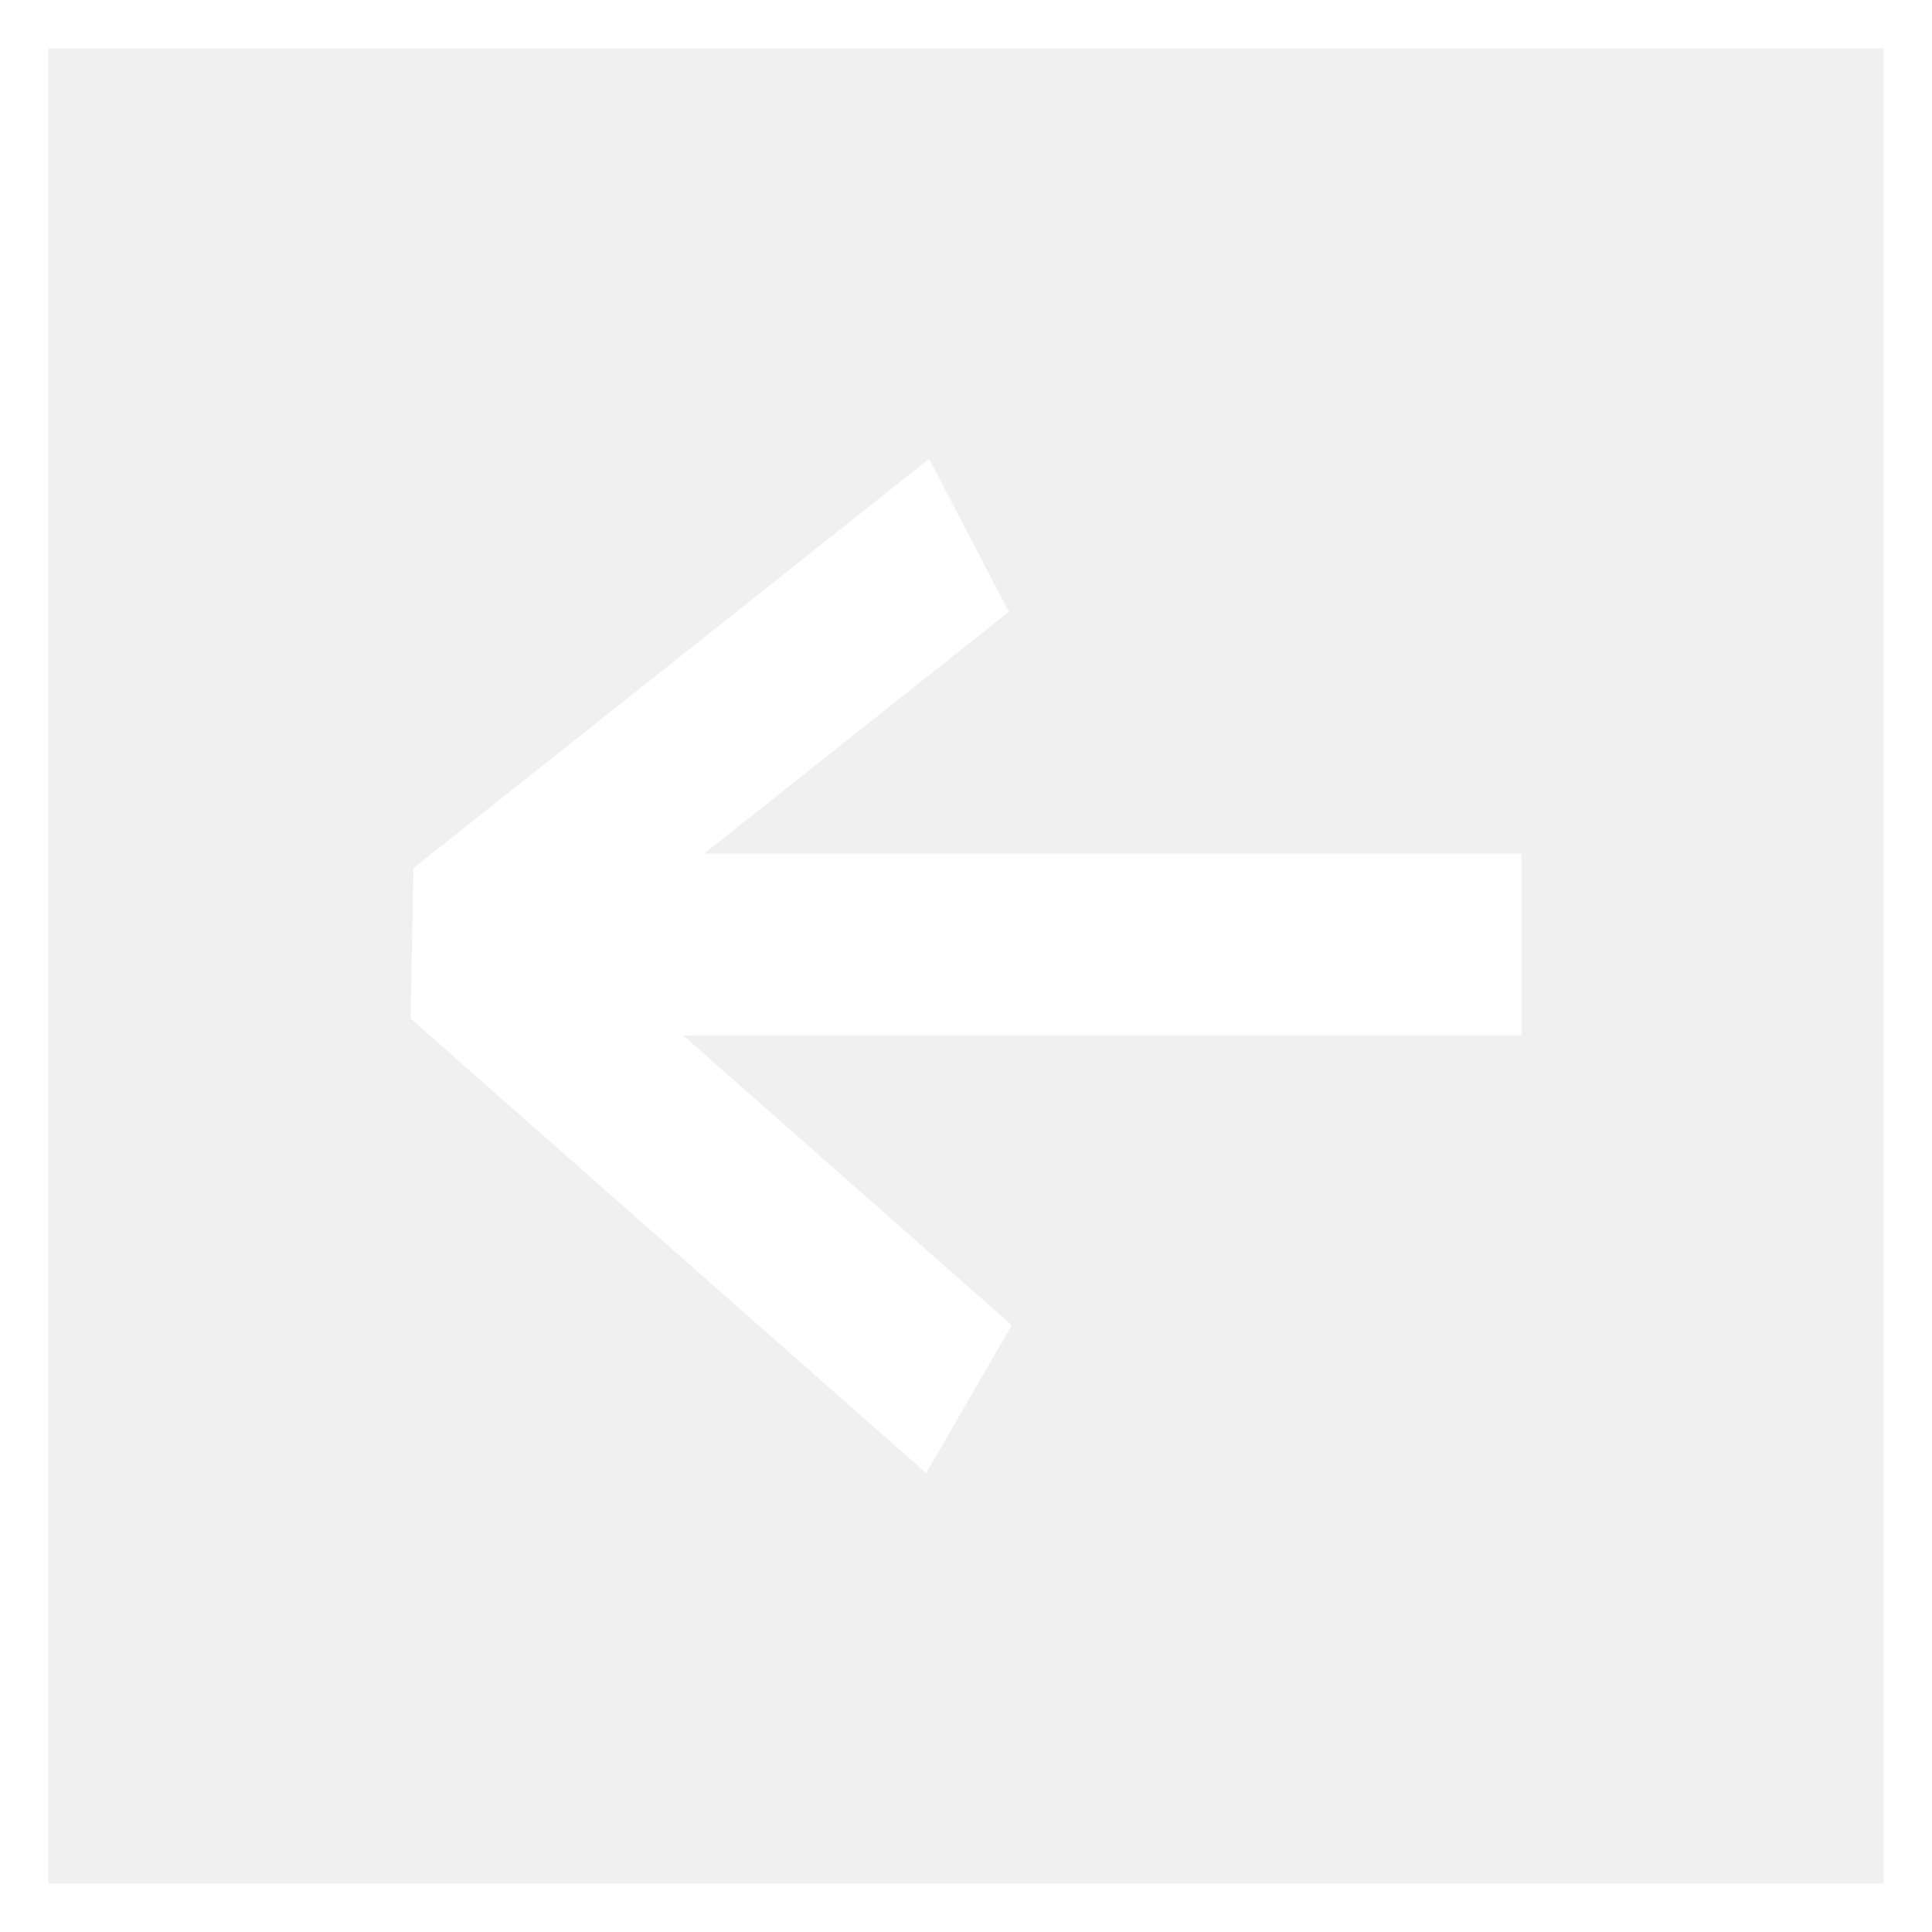
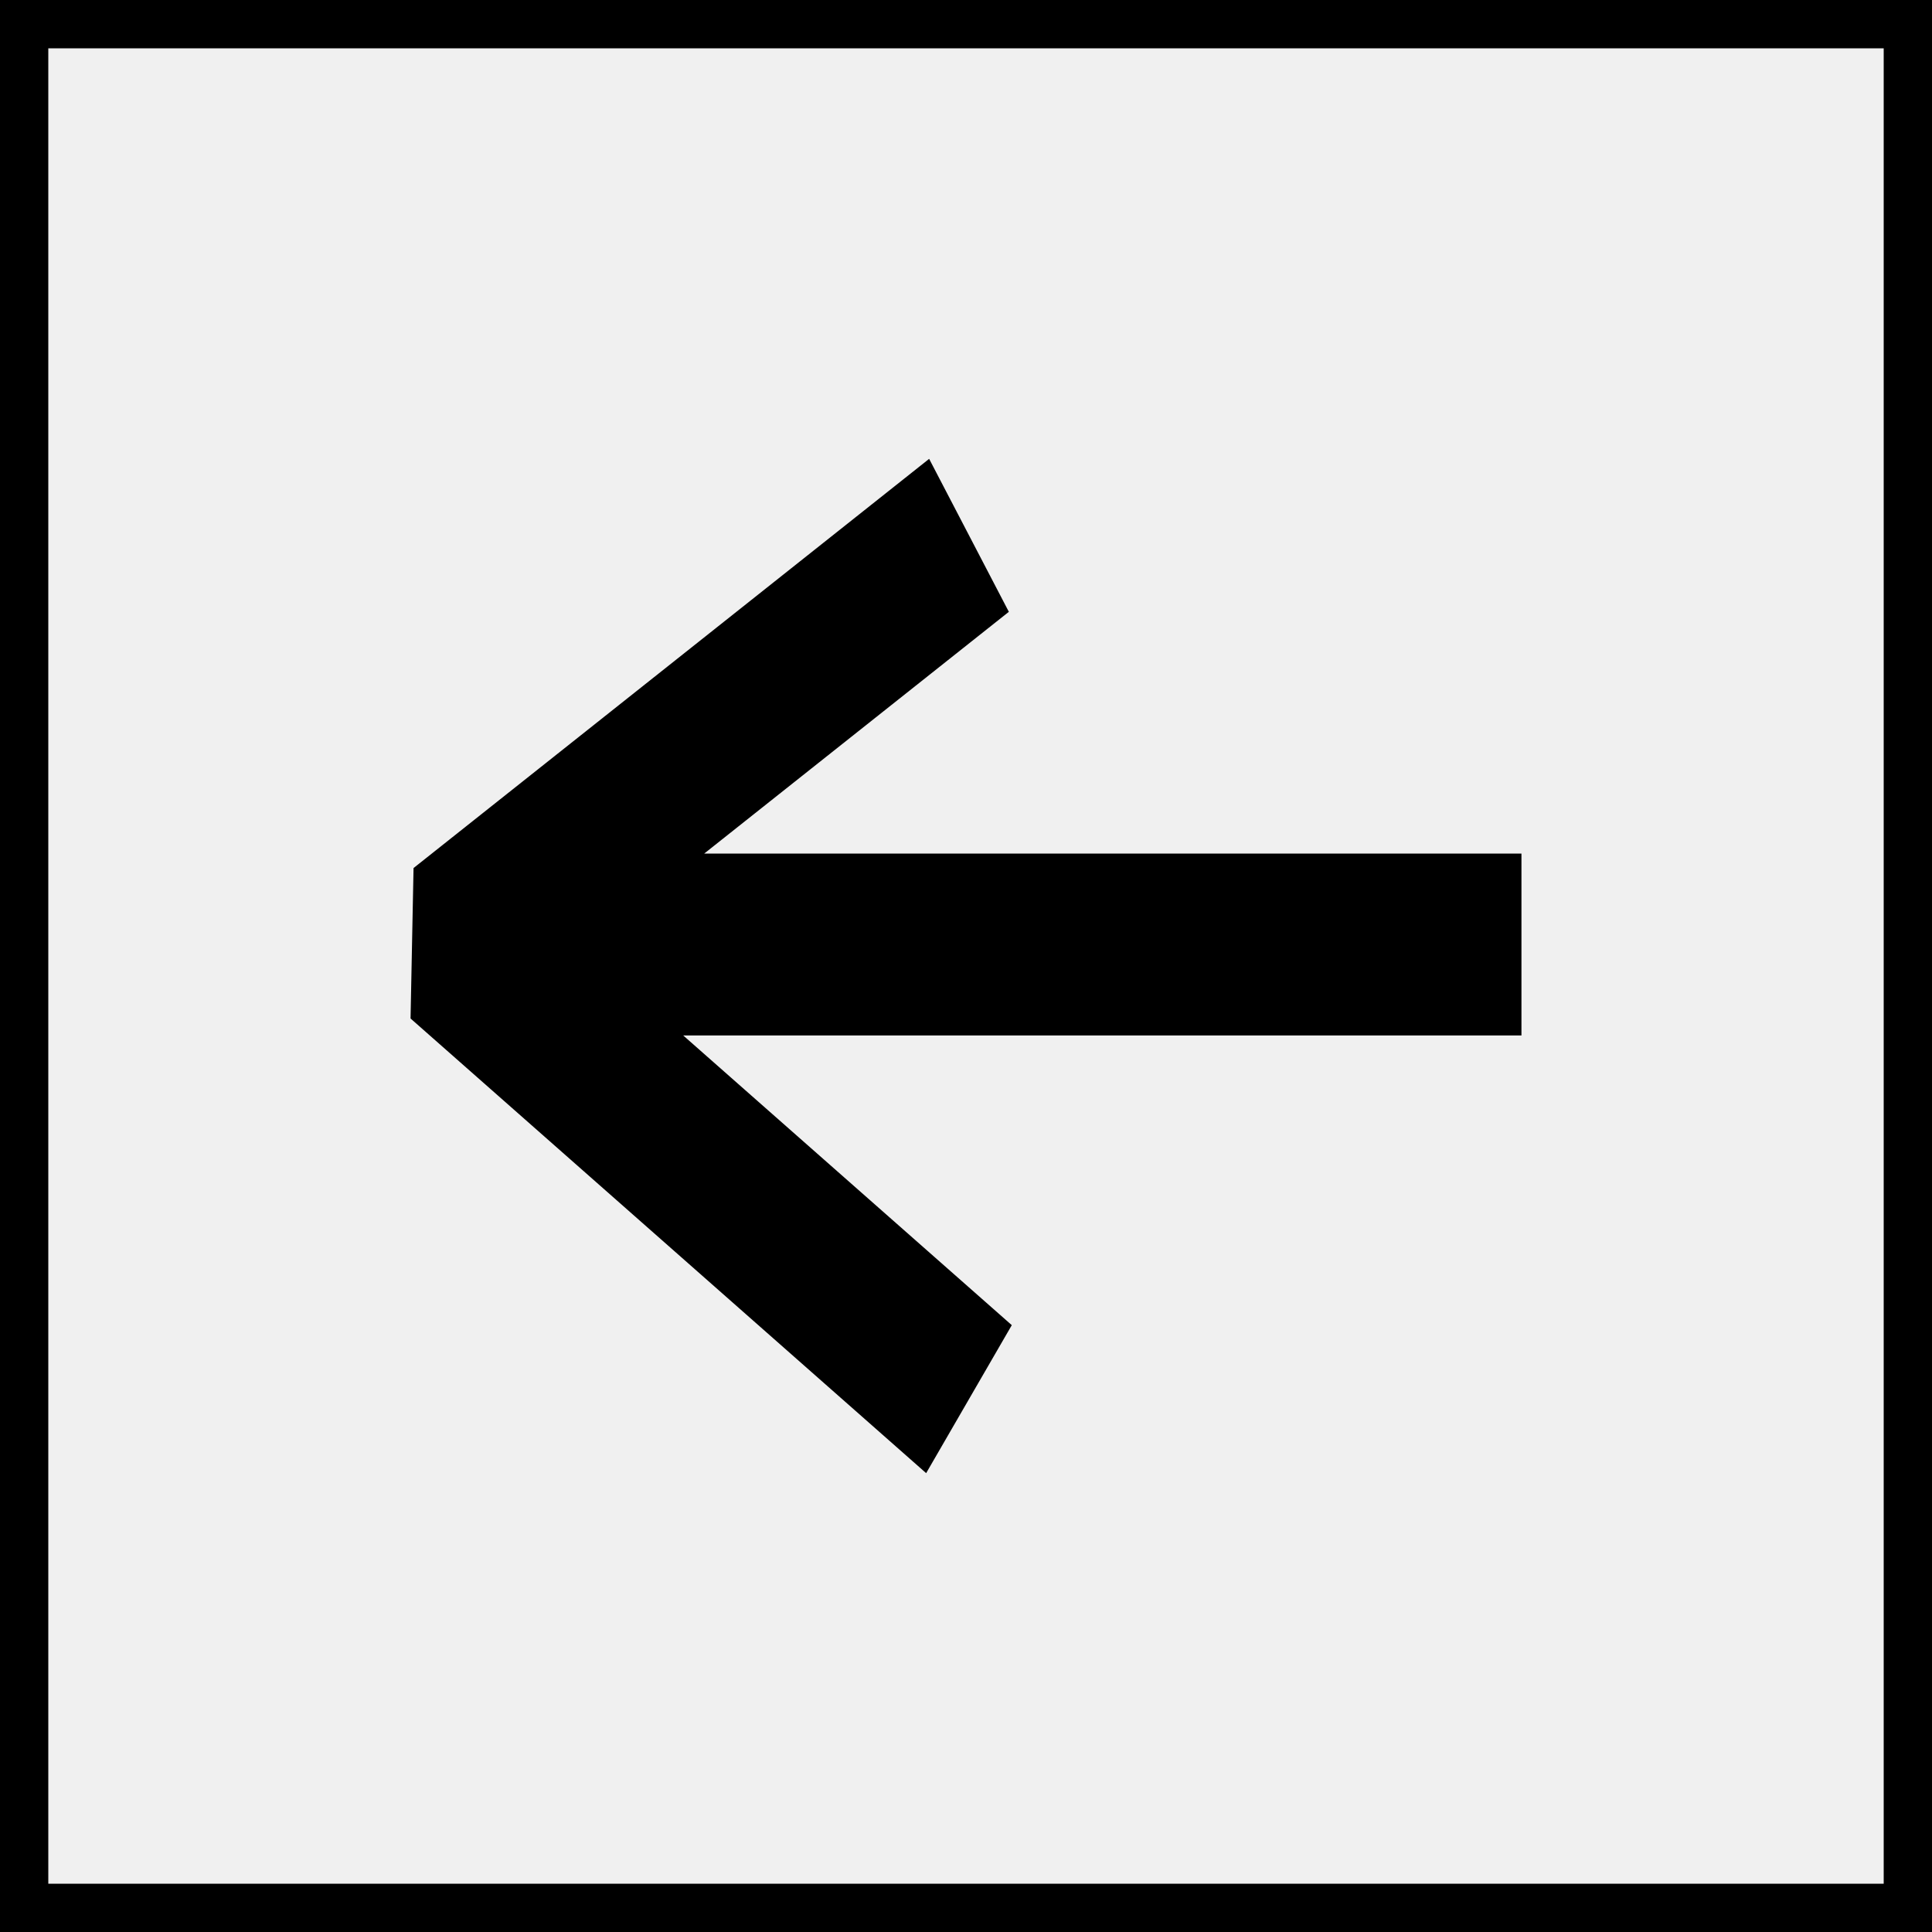
<svg xmlns="http://www.w3.org/2000/svg" width="40" height="40" viewBox="0 0 40 40" fill="none">
-   <path fill-rule="evenodd" clip-rule="evenodd" d="M19.175 30.5L8.5 21.087L8.562 17.972L19.237 9.5L20.887 12.667L14.579 17.673L31.5 17.673L31.5 21.438L14.145 21.438L20.948 27.436L19.175 30.5Z" fill="white" />
-   <rect x="39.5" y="39.5" width="39" height="39" transform="rotate(180 39.5 39.5)" stroke="white" />
+   <path fill-rule="evenodd" clip-rule="evenodd" d="M19.175 30.5L8.5 21.087L8.562 17.972L19.237 9.5L20.887 12.667L14.579 17.673L31.5 17.673L31.5 21.438L14.145 21.438L20.948 27.436L19.175 30.5Z" fill="black" />
+   <rect x="39.5" y="39.5" width="39" height="39" transform="rotate(180 39.5 39.5)" stroke="black" />
</svg>
